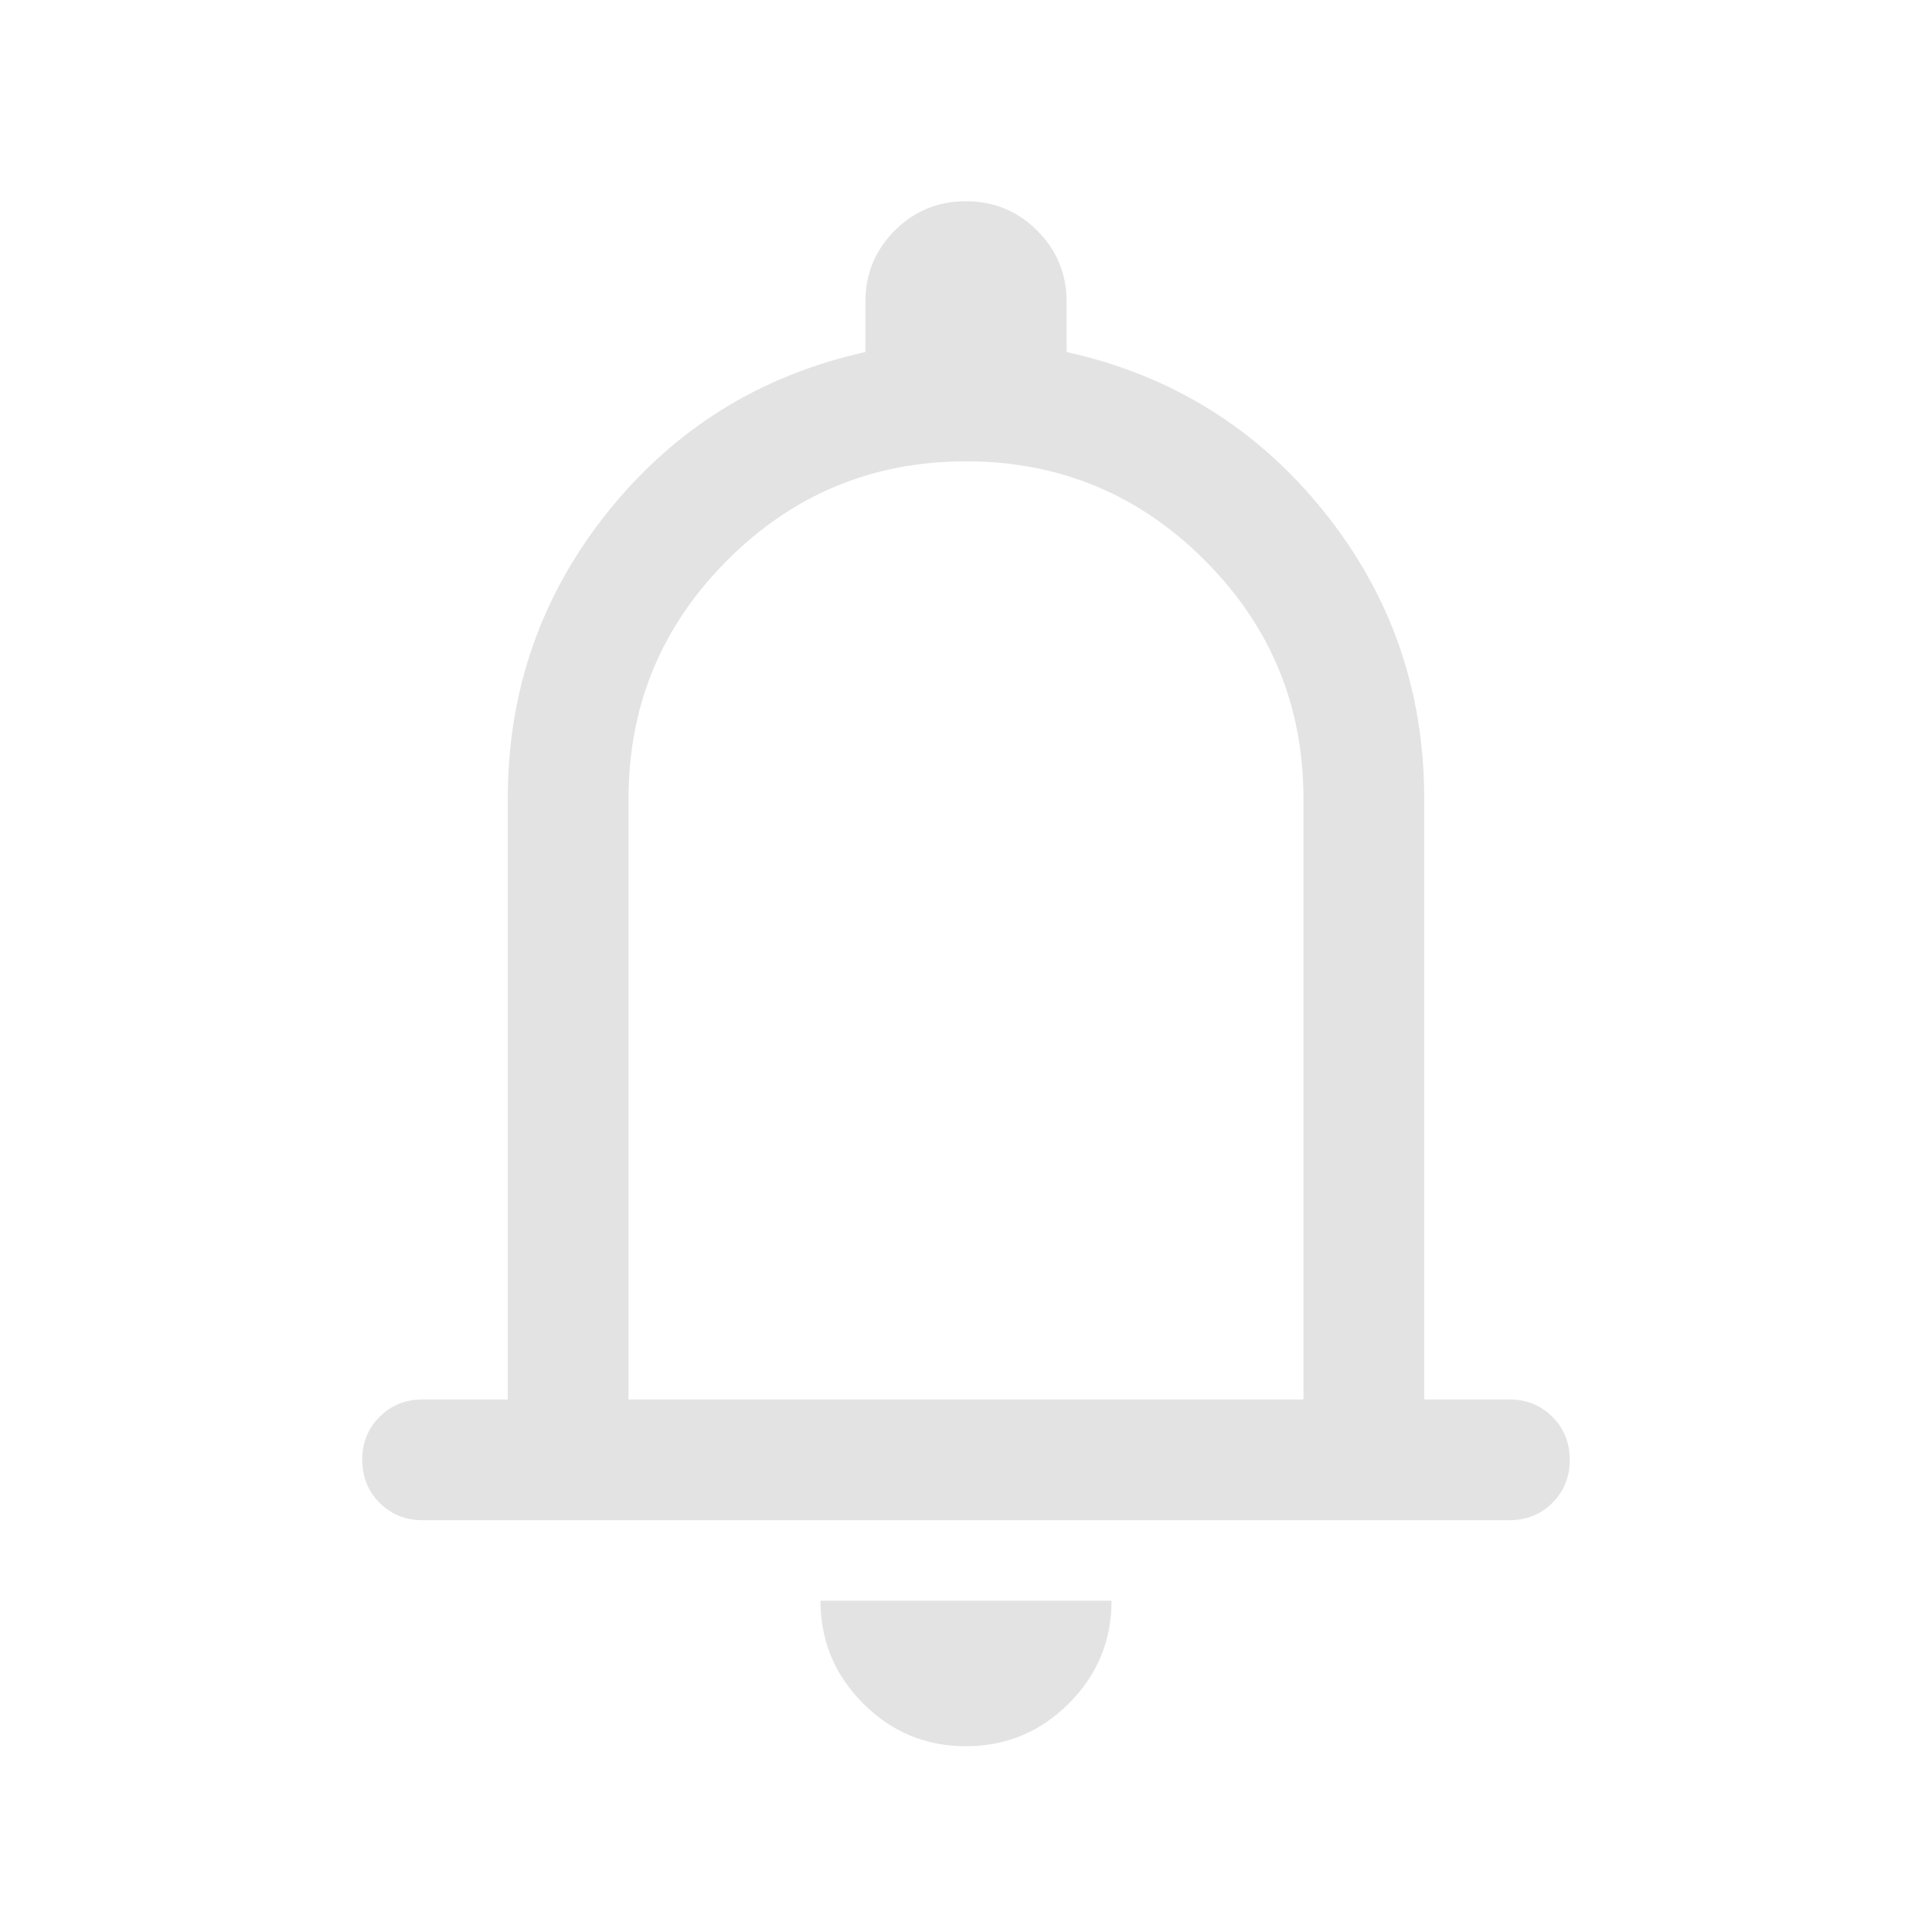
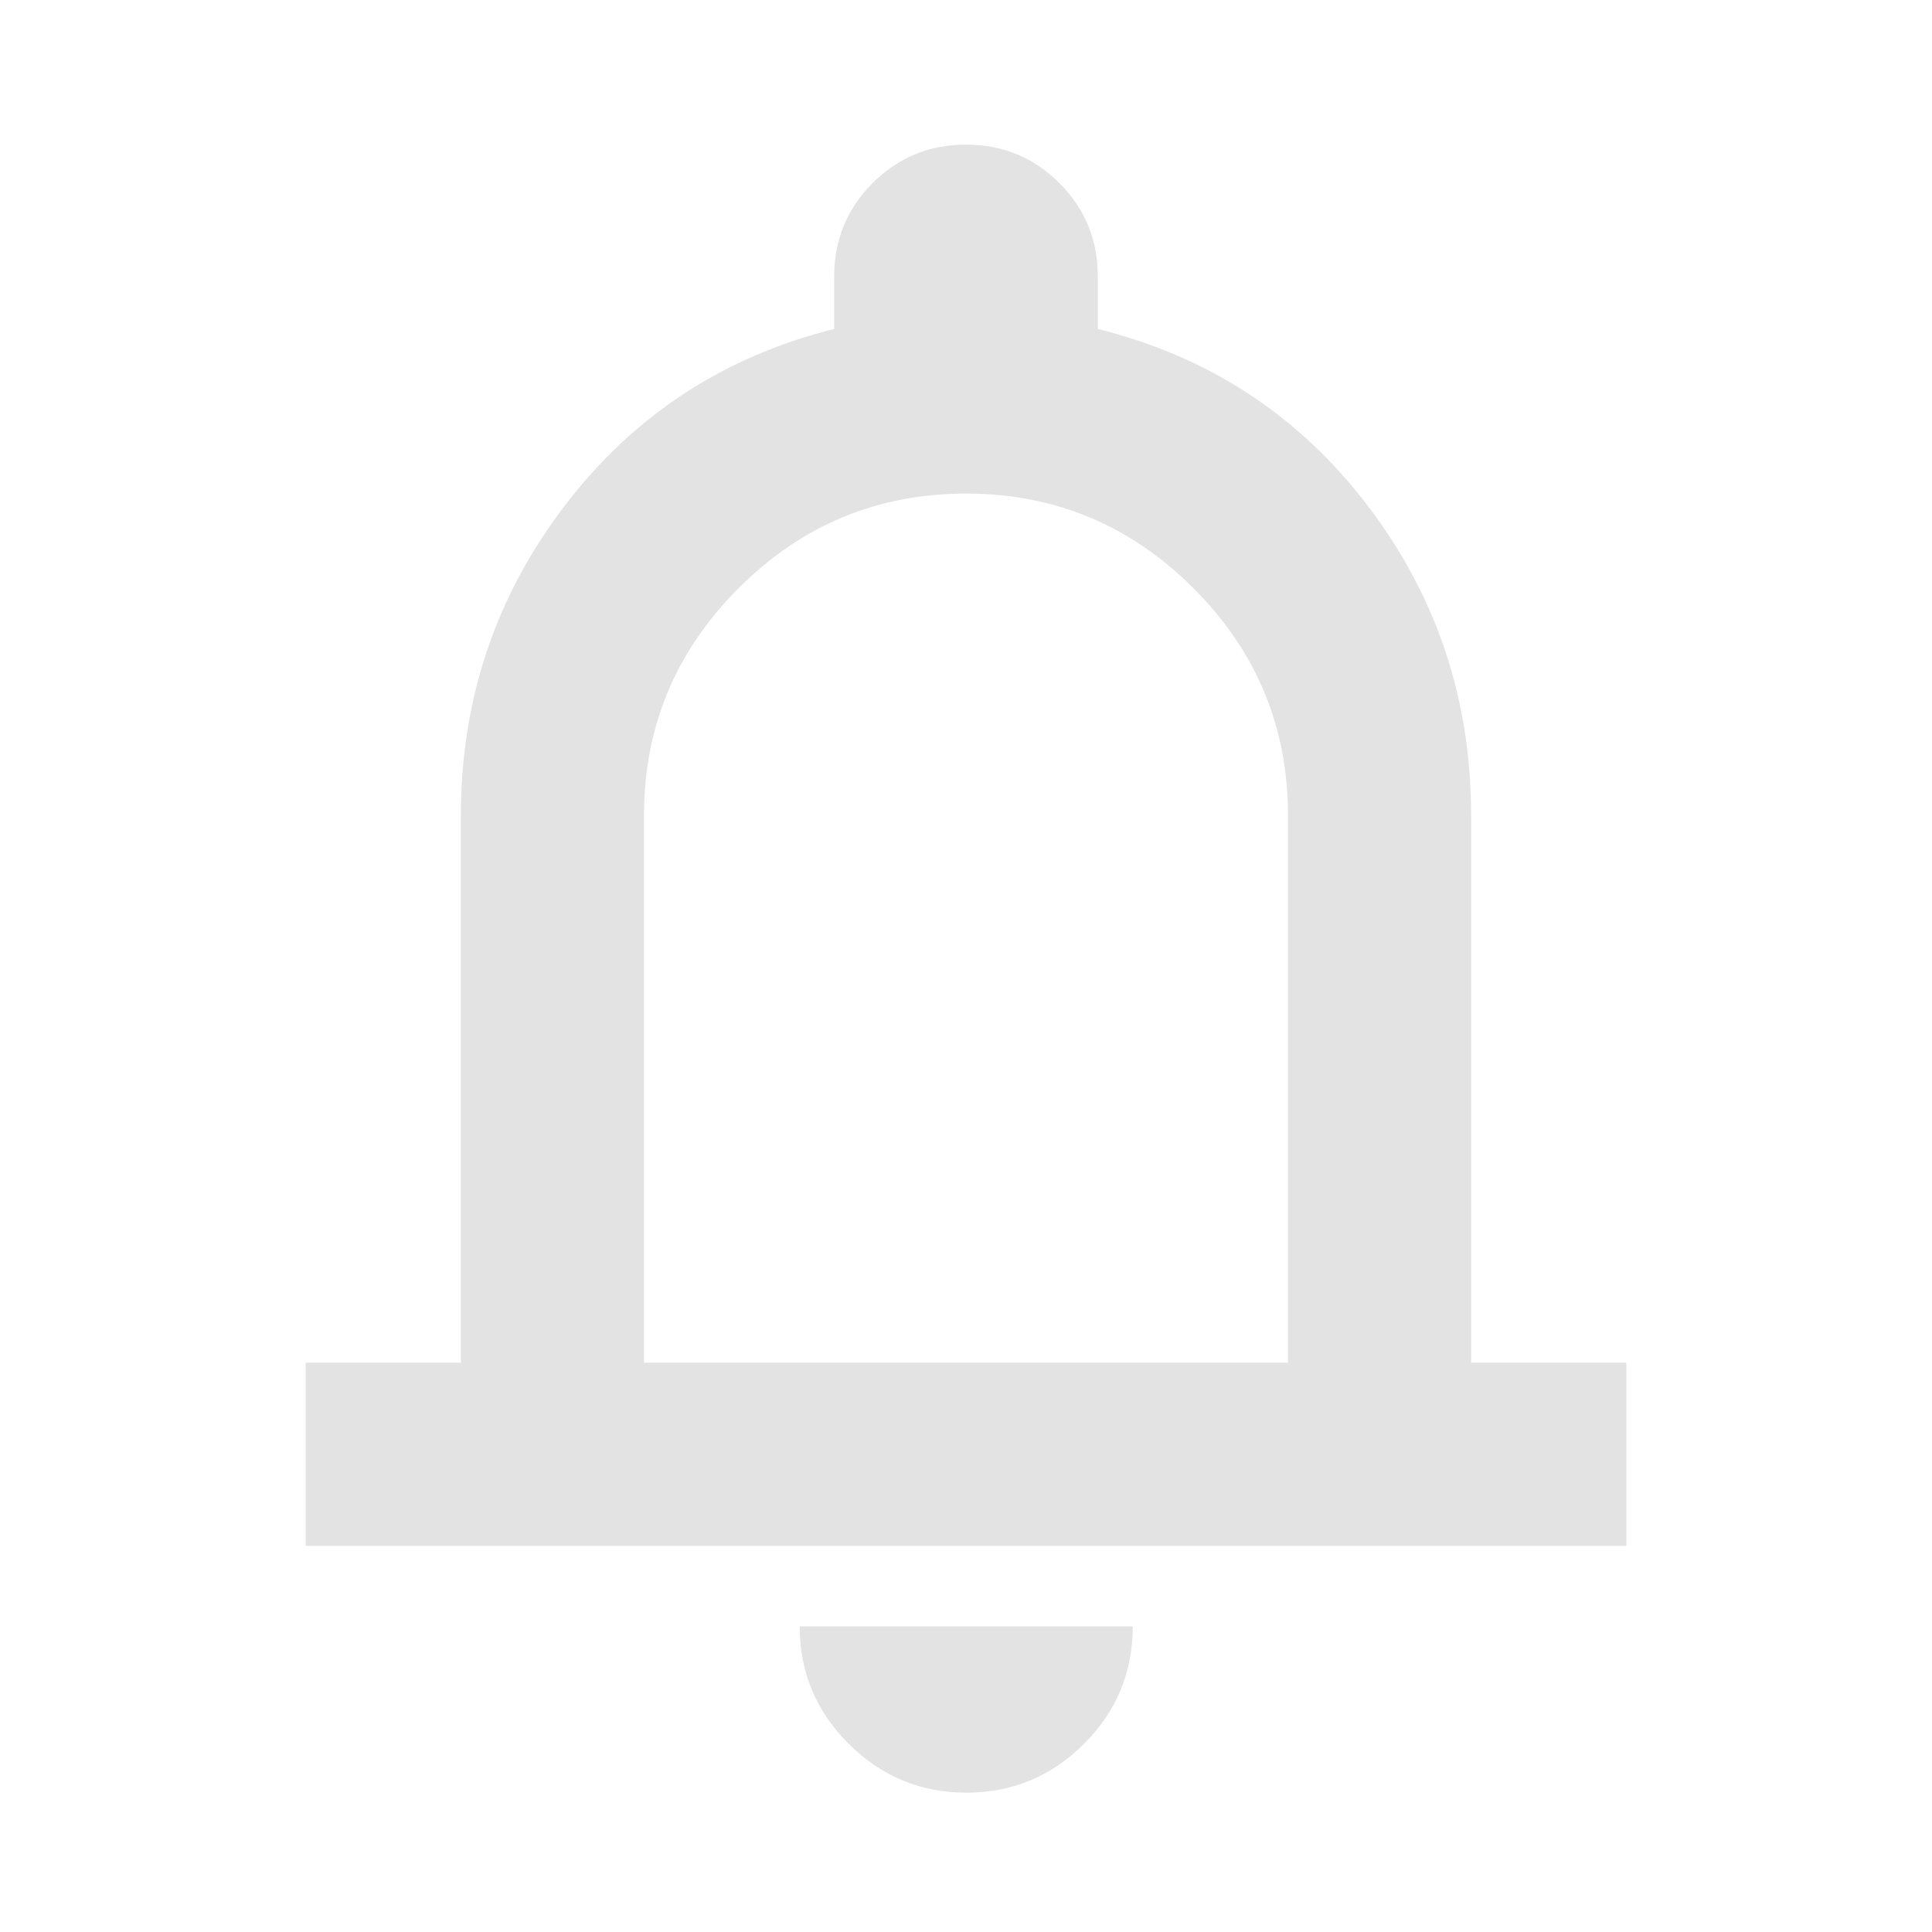
<svg xmlns="http://www.w3.org/2000/svg" height="24px" viewBox="0 -960 960 960" width="24px" fill="#e3e3e3">
-   <path d="M210-204.62q-12.75 0-21.37-8.62-8.63-8.63-8.63-21.39 0-12.75 8.63-21.37 8.62-8.61 21.37-8.61h42.31v-298.47q0-80.69 49.81-142.69 49.8-62 127.88-79.31V-810q0-20.83 14.57-35.42Q459.14-860 479.95-860q20.82 0 35.43 14.58Q530-830.83 530-810v24.92q78.08 17.31 127.88 79.31 49.81 62 49.81 142.69v298.47H750q12.75 0 21.37 8.62 8.63 8.63 8.63 21.39 0 12.75-8.63 21.37-8.62 8.61-21.37 8.61H210Zm270-293.07Zm-.07 405.38q-29.85 0-51.04-21.24-21.2-21.24-21.2-51.07h144.62q0 29.93-21.26 51.12-21.26 21.19-51.12 21.19Zm-167.62-172.3h335.38v-298.47q0-69.46-49.11-118.57-49.12-49.12-118.58-49.12-69.46 0-118.58 49.12-49.11 49.11-49.11 118.57v298.47Z" />
+   <path d="M151.87-191.87v-91H229v-271.87q0-86.11 51.32-153.6 51.31-67.49 134.18-88.2v-26.09q0-27.29 19.1-46.4 19.11-19.1 46.4-19.1t46.4 19.1q19.1 19.11 19.1 46.4v26.09q83.11 20.71 134.3 88.08Q731-641.09 731-554.74v271.87h77.13v91H151.87ZM480-498.8Zm.24 429.56q-34.18 0-58.53-24.27-24.34-24.27-24.34-58.36h165.5q0 34.2-24.27 58.41-24.28 24.22-58.36 24.22ZM320-282.87h320v-271.87q0-66-47-113t-113-47q-66 0-113 47t-47 113v271.87Z" />
</svg>
